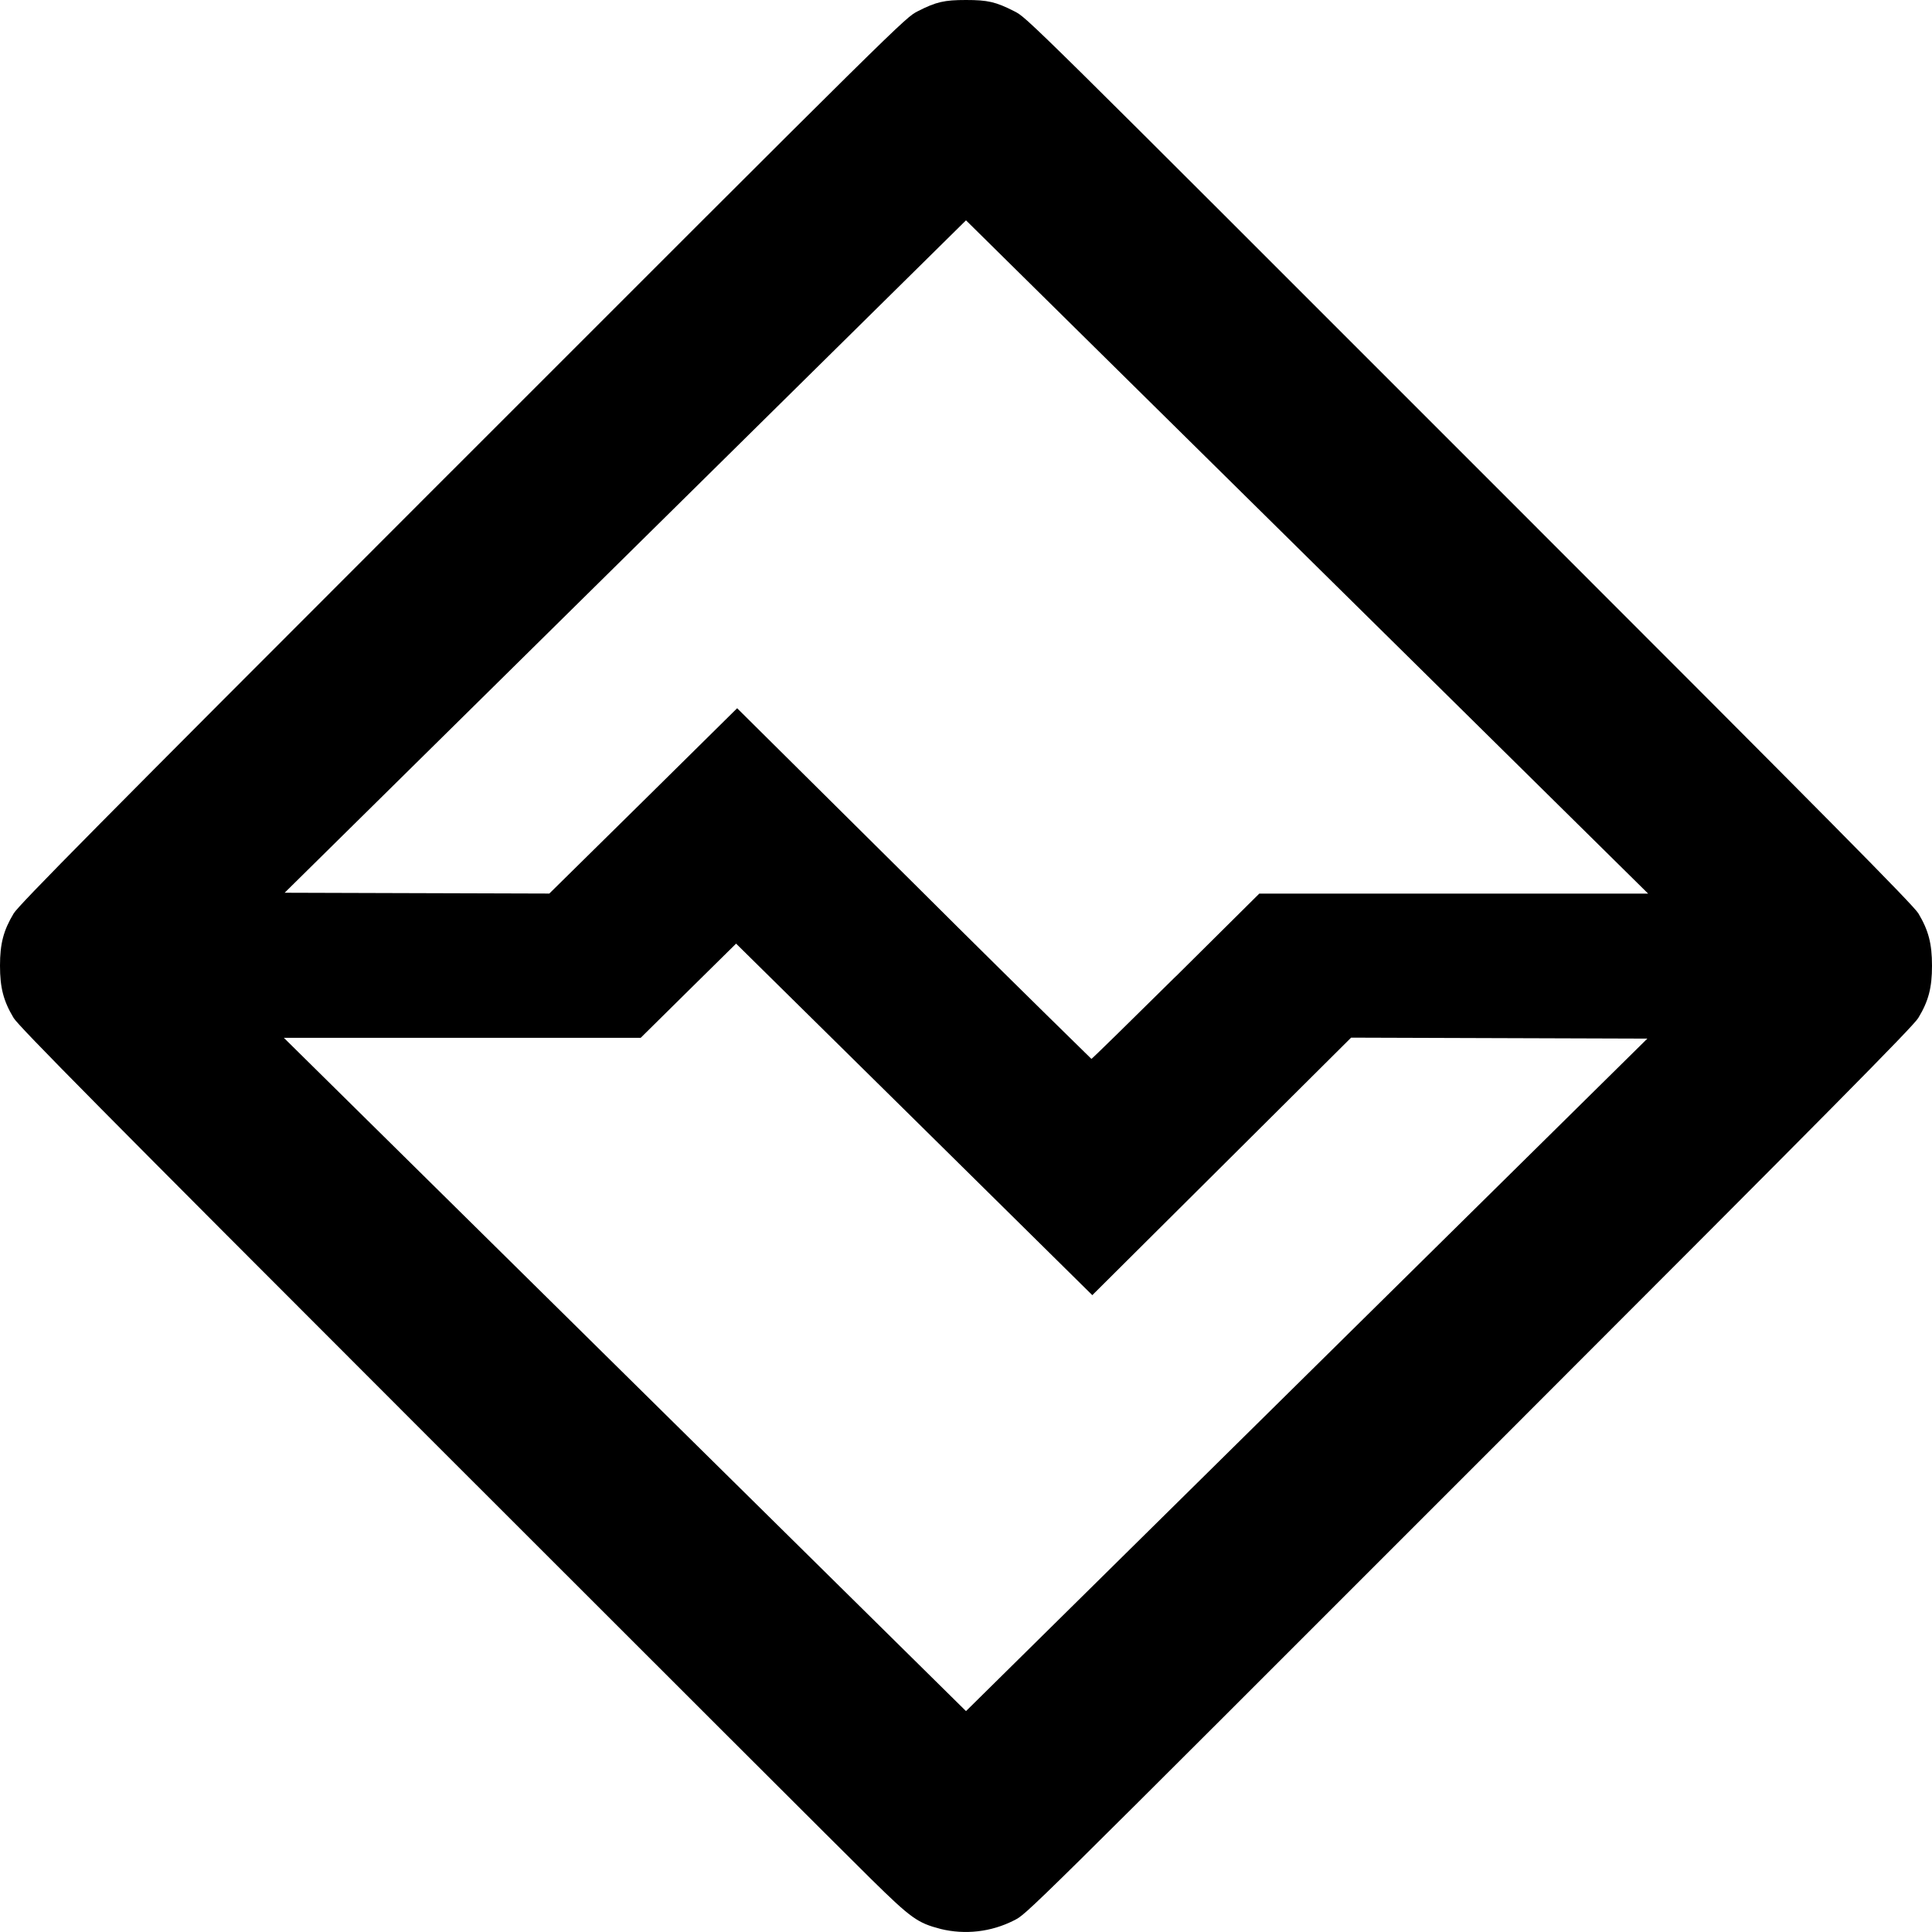
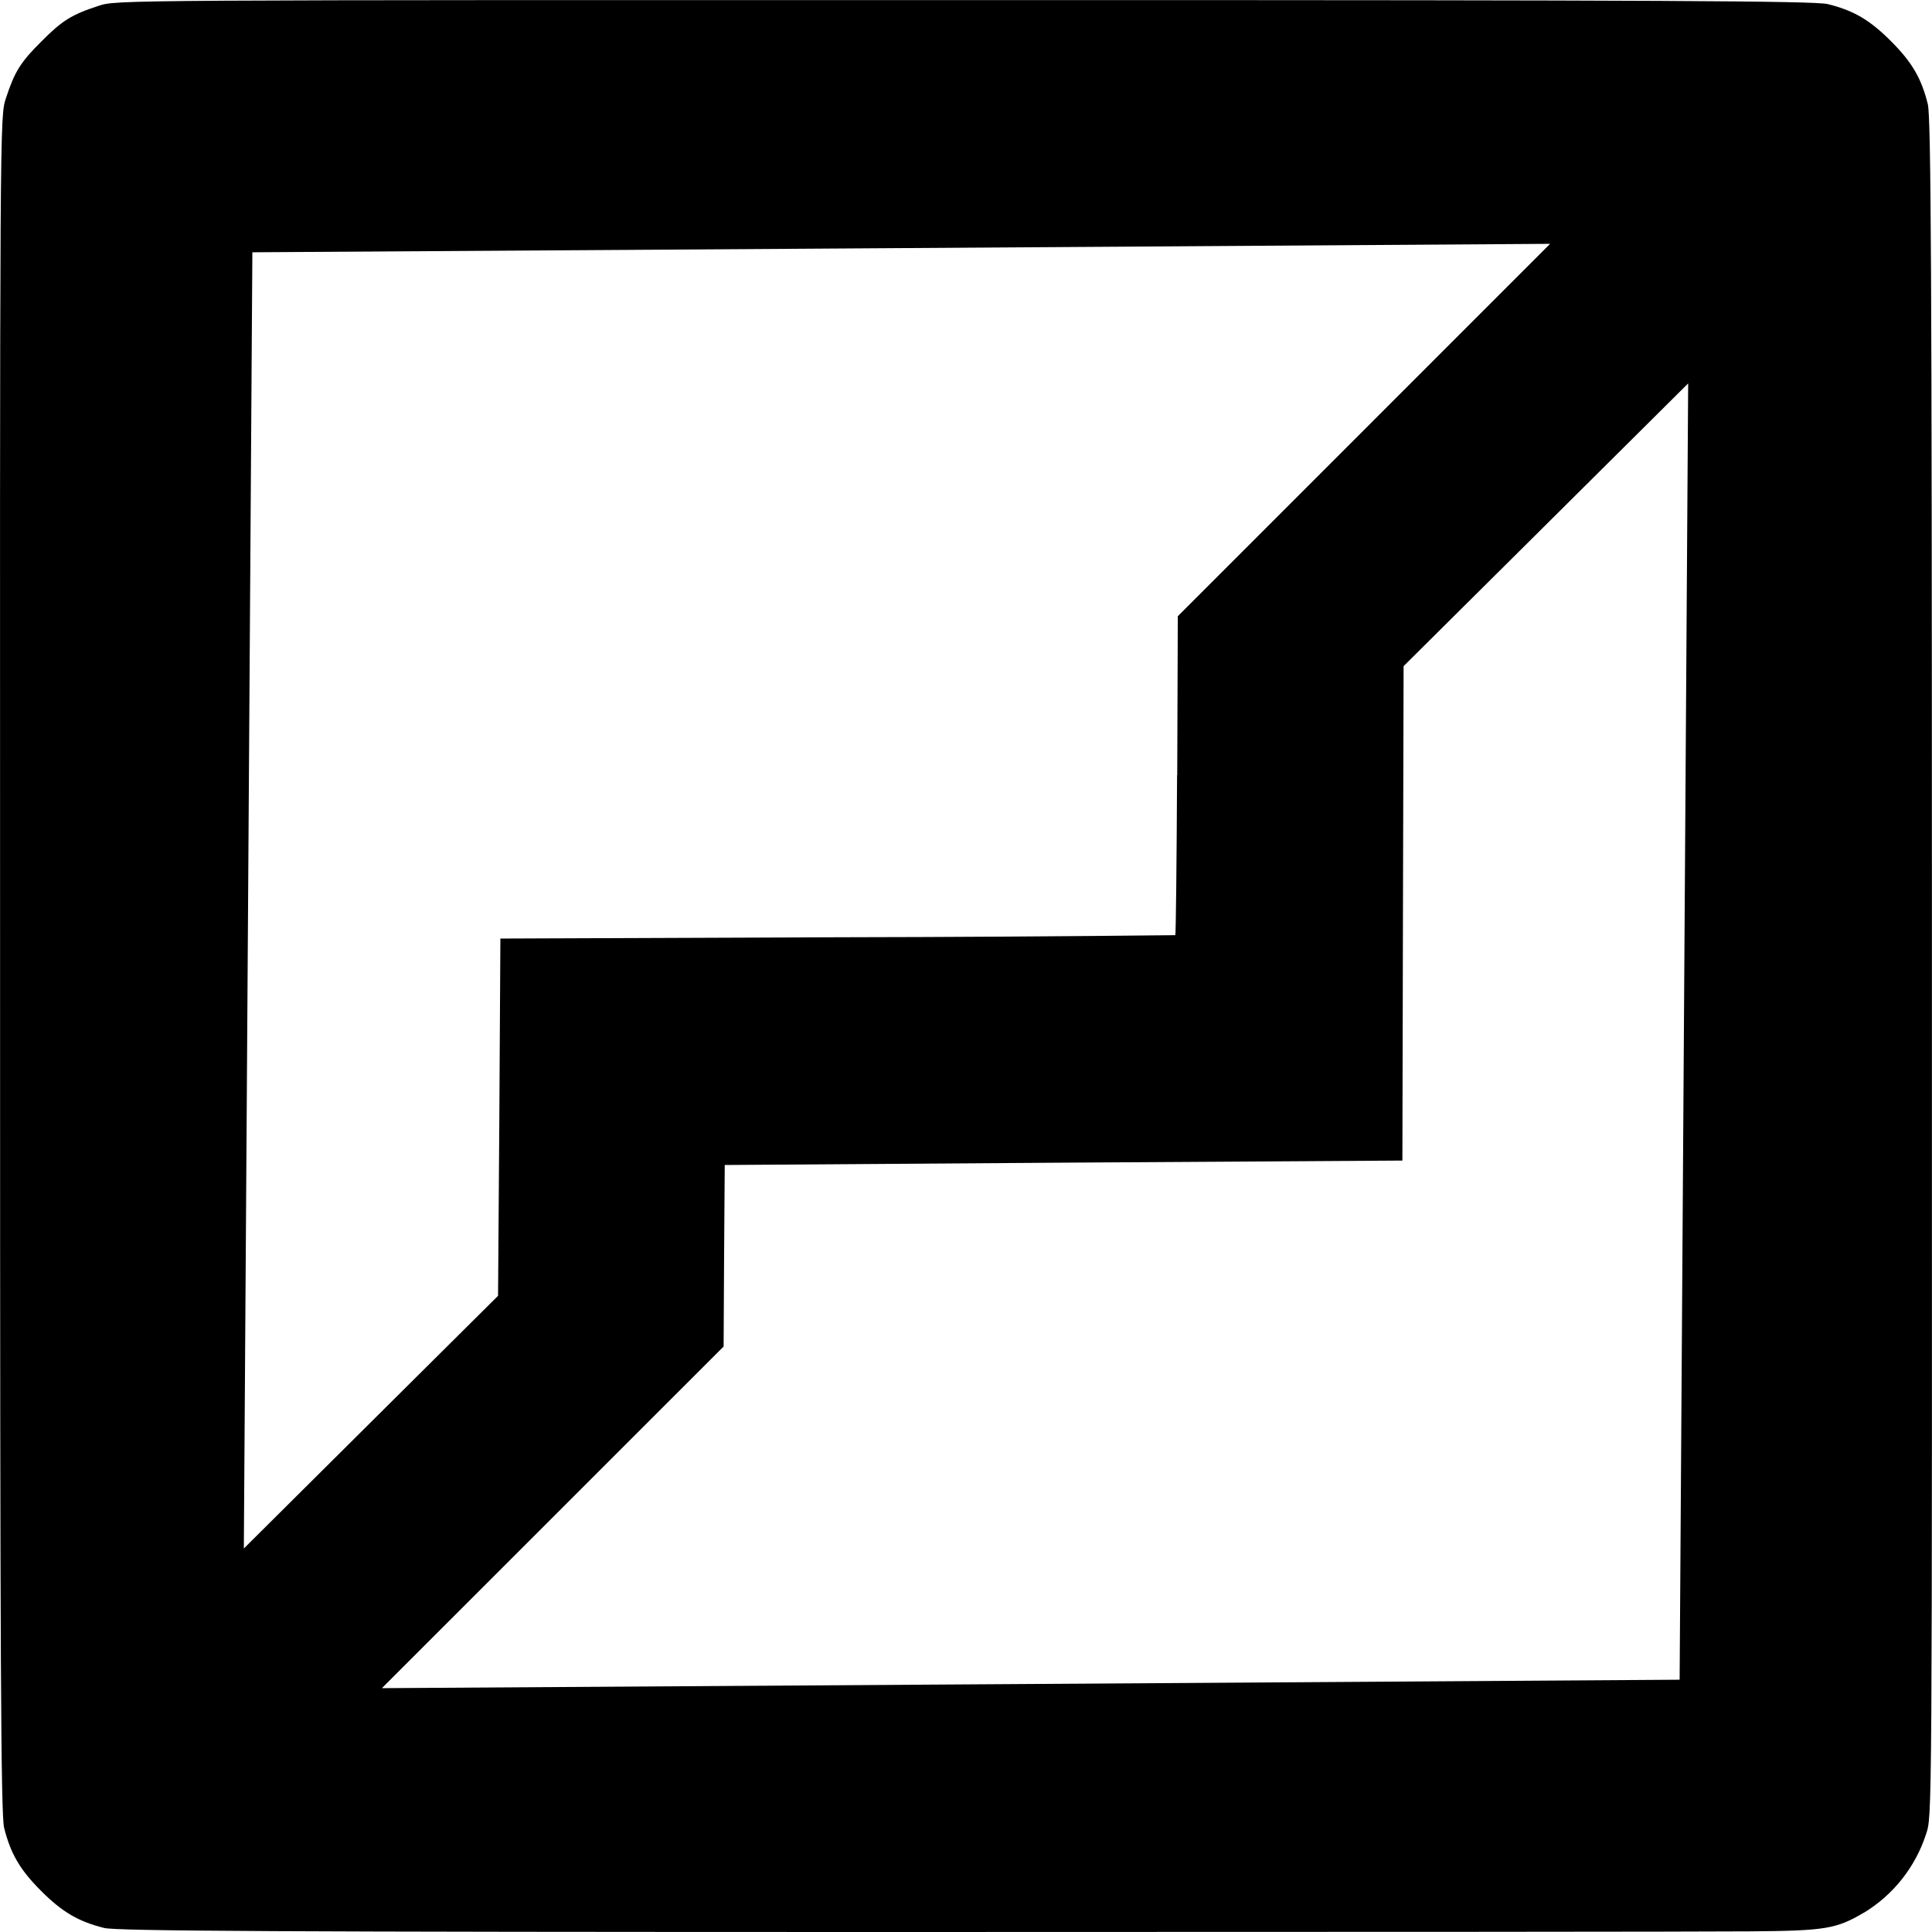
<svg xmlns="http://www.w3.org/2000/svg" viewBox="0 0 24 24">
-   <path d="M11.685 23.962c-.286-.074-.366-.13-.864-.62-.251-.246-2.733-2.725-5.515-5.507C1.27 13.799.232 12.749.169 12.645.043 12.435 0 12.27 0 11.996c0-.273.043-.438.17-.649.062-.104 1.08-1.133 5.084-5.138C11.28.182 11.24.222 11.402.139 11.63.023 11.73 0 12 0c.27 0 .37.023.598.139.163.083.082.003 6.117 6.04 4.022 4.022 5.053 5.064 5.116 5.168.126.211.169.376.169.65 0 .273-.043.438-.17.648-.062.104-1.11 1.163-5.156 5.21-6.058 6.06-5.912 5.915-6.08 6.002a1.32 1.32 0 01-.91.105zm6.939-11.066l-1.84-.006-1.608 1.6-1.607 1.599-2.212-2.184-2.213-2.183-.593.585-.592.585H3.526l4.237 4.182L12 21.256l4.232-4.177 4.232-4.177zm-4.017-.767l1.036-1.028H20.474l-4.237-4.182L12 2.737 7.768 6.914 3.536 11.09l1.644.005 1.644.005 1.167-1.15 1.166-1.152 2.195 2.177a338.08 338.08 0 002.206 2.179c.007 0 .478-.461 1.049-1.026z" />
+   <path d="M23.155 23.759c-.345.203-.475.226-1.42.233-.477.005-5.227.008-10.554.008-7.728 0-9.727-.012-9.887-.05-.322-.081-.521-.198-.783-.46s-.379-.461-.46-.785c-.04-.159-.05-2.119-.05-9.787C-.002 1.378-.002 1.454.074 1.219.182.89.255.772.515.514.772.255.89.182 1.22.074 1.455-.002 1.301 0 12.86.001c7.701 0 9.686.01 9.846.05.323.08.522.198.784.46.261.261.378.46.458.783.04.159.05 2.176.051 9.925.002 11.603.003 11.325-.074 11.569a1.787 1.787 0 0 1-.77.972zm-3.951-17.24-1.768 1.756-.008 3.072-.007 3.07-4.21.026-4.208.029-.008 1.128-.006 1.127-4.245 4.244 8.061-.052 8.06-.053.053-8.051.053-8.052zm-4.58 3.112.007-1.976 4.625-4.626-8.06.053-8.061.052-.053 8.052-.053 8.05 1.578-1.569 1.58-1.57.016-2.218.013-2.22 4.186-.016a457.77 457.79 0 0 0 4.198-.026c.007-.007.017-.9.022-1.987z" />
</svg>
